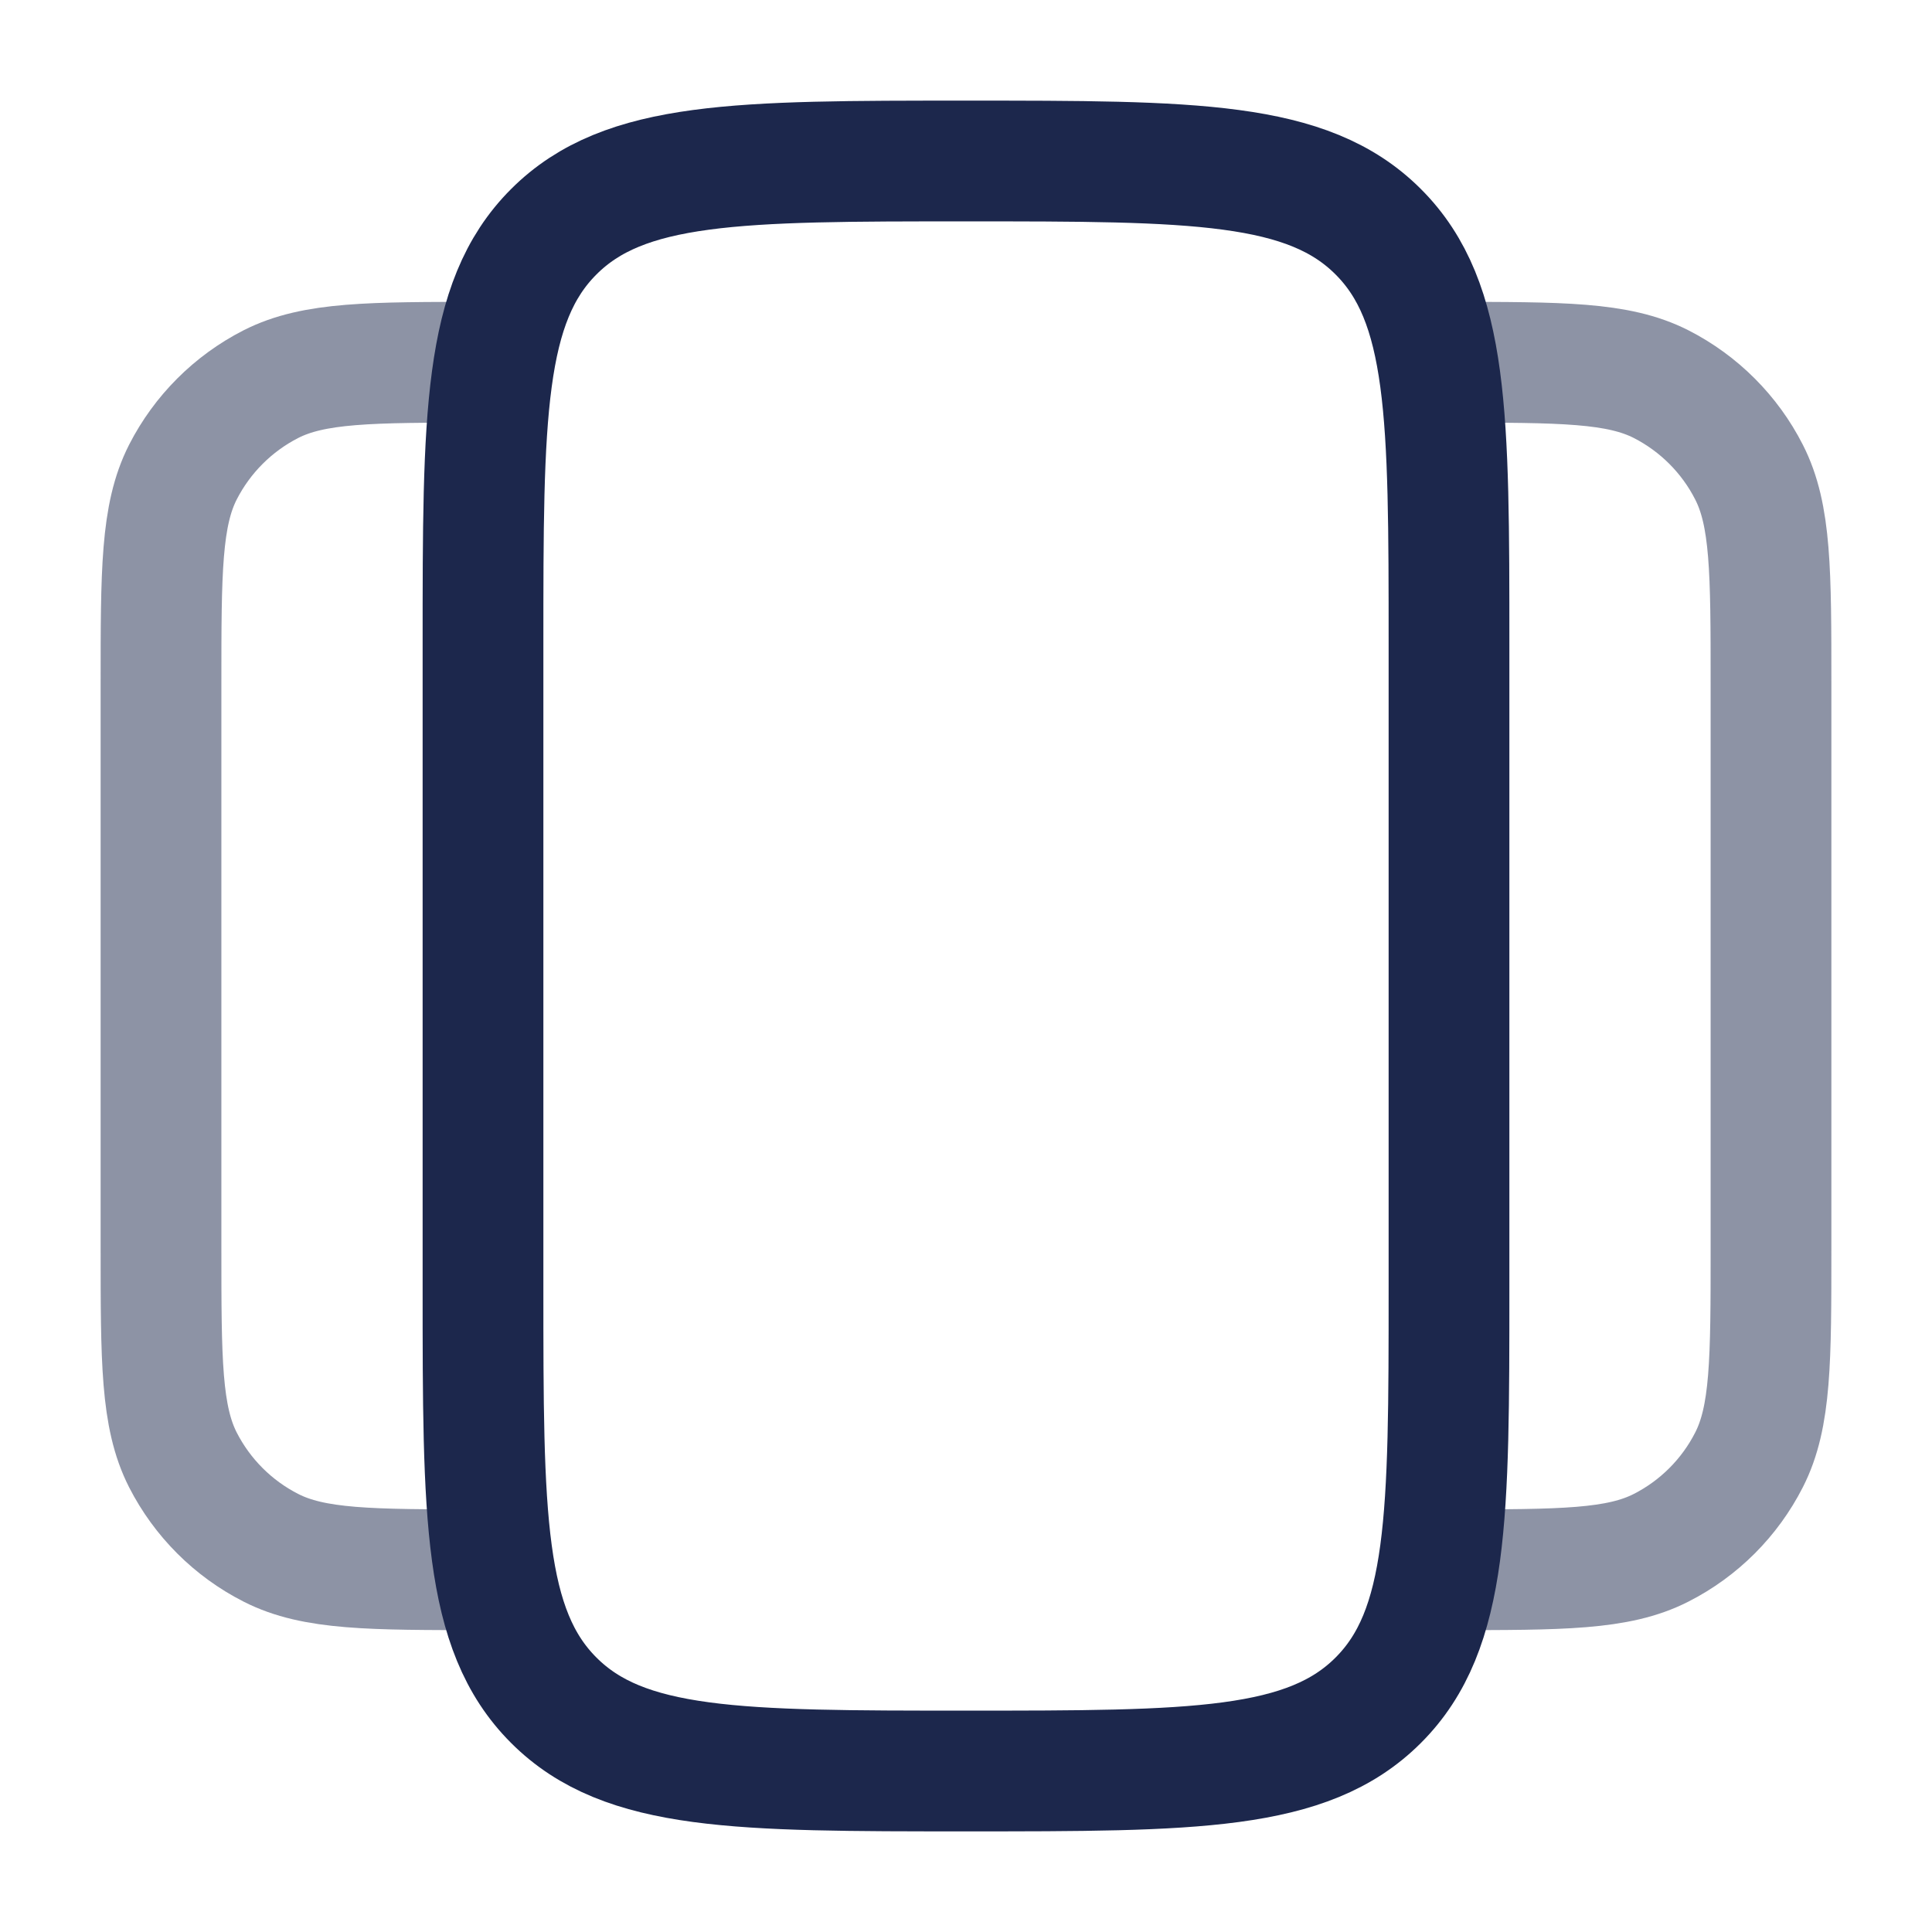
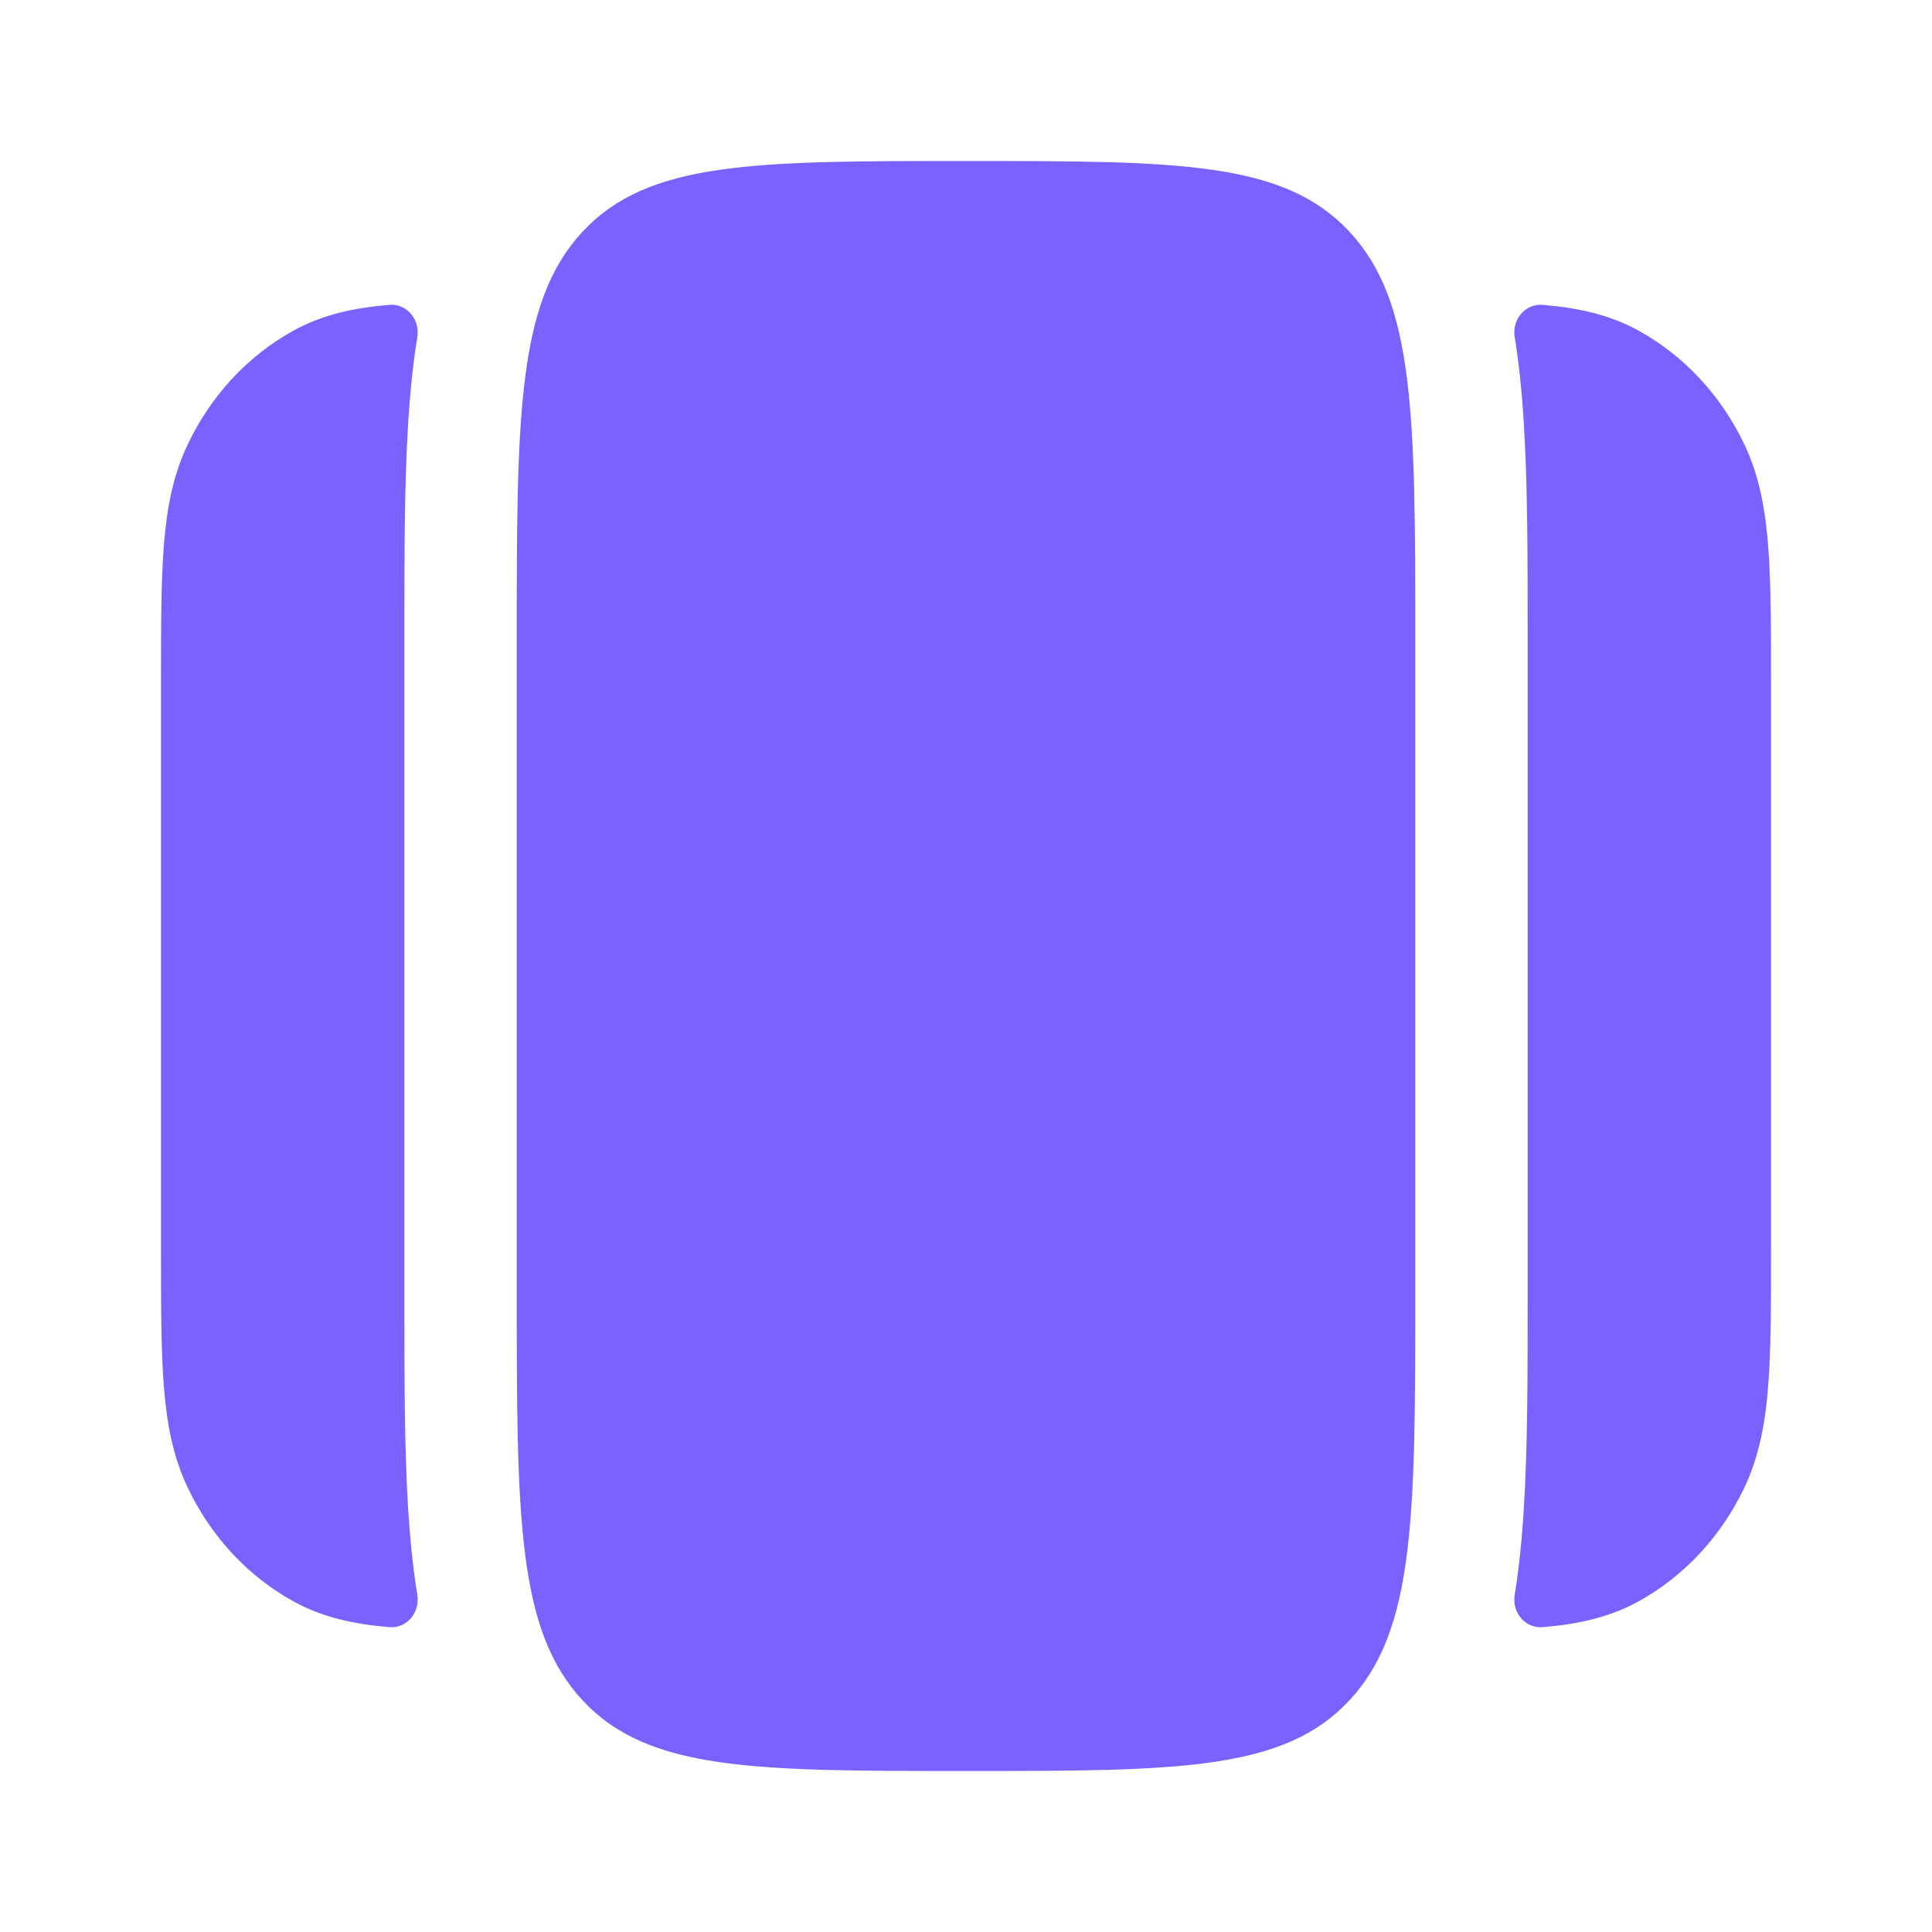
<svg xmlns="http://www.w3.org/2000/svg" width="800px" height="800px" viewBox="0 0 24 24" fill="none">
-   <path d="M6 8C6 5.172 6 3.757 6.879 2.879C7.757 2 9.172 2 12 2C14.828 2 16.243 2 17.121 2.879C18 3.757 18 5.172 18 8V16C18 18.828 18 20.243 17.121 21.121C16.243 22 14.828 22 12 22C9.172 22 7.757 22 6.879 21.121C6 20.243 6 18.828 6 16V8Z" stroke="#1C274C" stroke-width="1.5" />
-   <path opacity="0.5" d="M18 19.5C19.4 19.5 20.1 19.5 20.635 19.227C21.105 18.988 21.488 18.605 21.727 18.135C22 17.6 22 16.9 22 15.5V8.5C22 7.1 22 6.4 21.727 5.865C21.488 5.395 21.105 5.012 20.635 4.772C20.1 4.5 19.4 4.5 18 4.5" stroke="#1C274C" stroke-width="1.5" />
-   <path opacity="0.5" d="M6 19.5C4.6 19.5 3.9 19.5 3.365 19.227C2.895 18.988 2.512 18.605 2.272 18.135C2 17.6 2 16.9 2 15.5V8.5C2 7.1 2 6.4 2.272 5.865C2.512 5.395 2.895 5.012 3.365 4.772C3.9 4.5 4.6 4.5 6 4.5" stroke="#1C274C" stroke-width="1.5" />
+   <g id="SVGRepo_bgCarrier" stroke-width="0" />
+   <g id="SVGRepo_tracerCarrier" stroke-linecap="round" stroke-linejoin="round" />
+   <g id="SVGRepo_iconCarrier">
+     <path d="M6.419 8C6.419 5.172 6.419 3.757 7.236 2.879C8.053 2 9.369 2 12 2C14.631 2 15.947 2 16.764 2.879C17.581 3.757 17.581 5.172 17.581 8V16C17.581 18.828 17.581 20.243 16.764 21.121C15.947 22 14.631 22 12 22C9.369 22 8.053 22 7.236 21.121C6.419 20.243 6.419 18.828 6.419 16L6.419 8Z" fill="#7B61FF" />
+     <path d="M5.023 7.901L5.023 8L5.023 16.099C5.023 17.081 5.023 17.964 5.069 18.728C5.086 18.997 5.108 19.252 5.138 19.492C5.151 19.599 5.167 19.706 5.184 19.813C5.22 20.029 5.053 20.233 4.834 20.213C4.403 20.176 4.014 20.095 3.651 19.896C3.082 19.584 2.619 19.087 2.33 18.476C2.144 18.085 2.069 17.666 2.034 17.203C2 16.756 2 16.205 2 15.531L2 8.469C2 7.795 2 7.245 2.034 6.797C2.069 6.334 2.144 5.915 2.33 5.525C2.619 4.913 3.082 4.416 3.651 4.104C4.014 3.905 4.403 3.824 4.834 3.787C5.053 3.767 5.22 3.971 5.184 4.187C5.167 4.294 5.151 4.401 5.138 4.508C5.108 4.748 5.086 5.003 5.069 5.272C5.023 6.036 5.023 6.918 5.023 7.901Z" fill="#7B61FF" />
+     <path d="M18.977 16.099L18.977 7.901C18.977 6.918 18.977 6.036 18.93 5.272C18.914 5.003 18.892 4.748 18.862 4.508C18.849 4.401 18.833 4.294 18.816 4.187C18.78 3.971 18.947 3.767 19.166 3.787C19.597 3.824 19.986 3.905 20.349 4.104C20.918 4.416 21.381 4.913 21.671 5.525C21.856 5.915 21.931 6.334 21.966 6.797C22 7.245 22 7.795 22 8.469L22 15.531C22 16.205 22 16.756 21.966 17.203C21.931 17.666 21.856 18.085 21.671 18.476C21.381 19.087 20.918 19.584 20.349 19.896C19.986 20.095 19.597 20.176 19.166 20.213C18.947 20.233 18.78 20.029 18.816 19.813C18.833 19.706 18.849 19.599 18.862 19.492C18.892 19.252 18.914 18.997 18.93 18.728C18.977 17.964 18.977 17.081 18.977 16.099Z" fill="#7B61FF" />
+   </g>
</svg>
